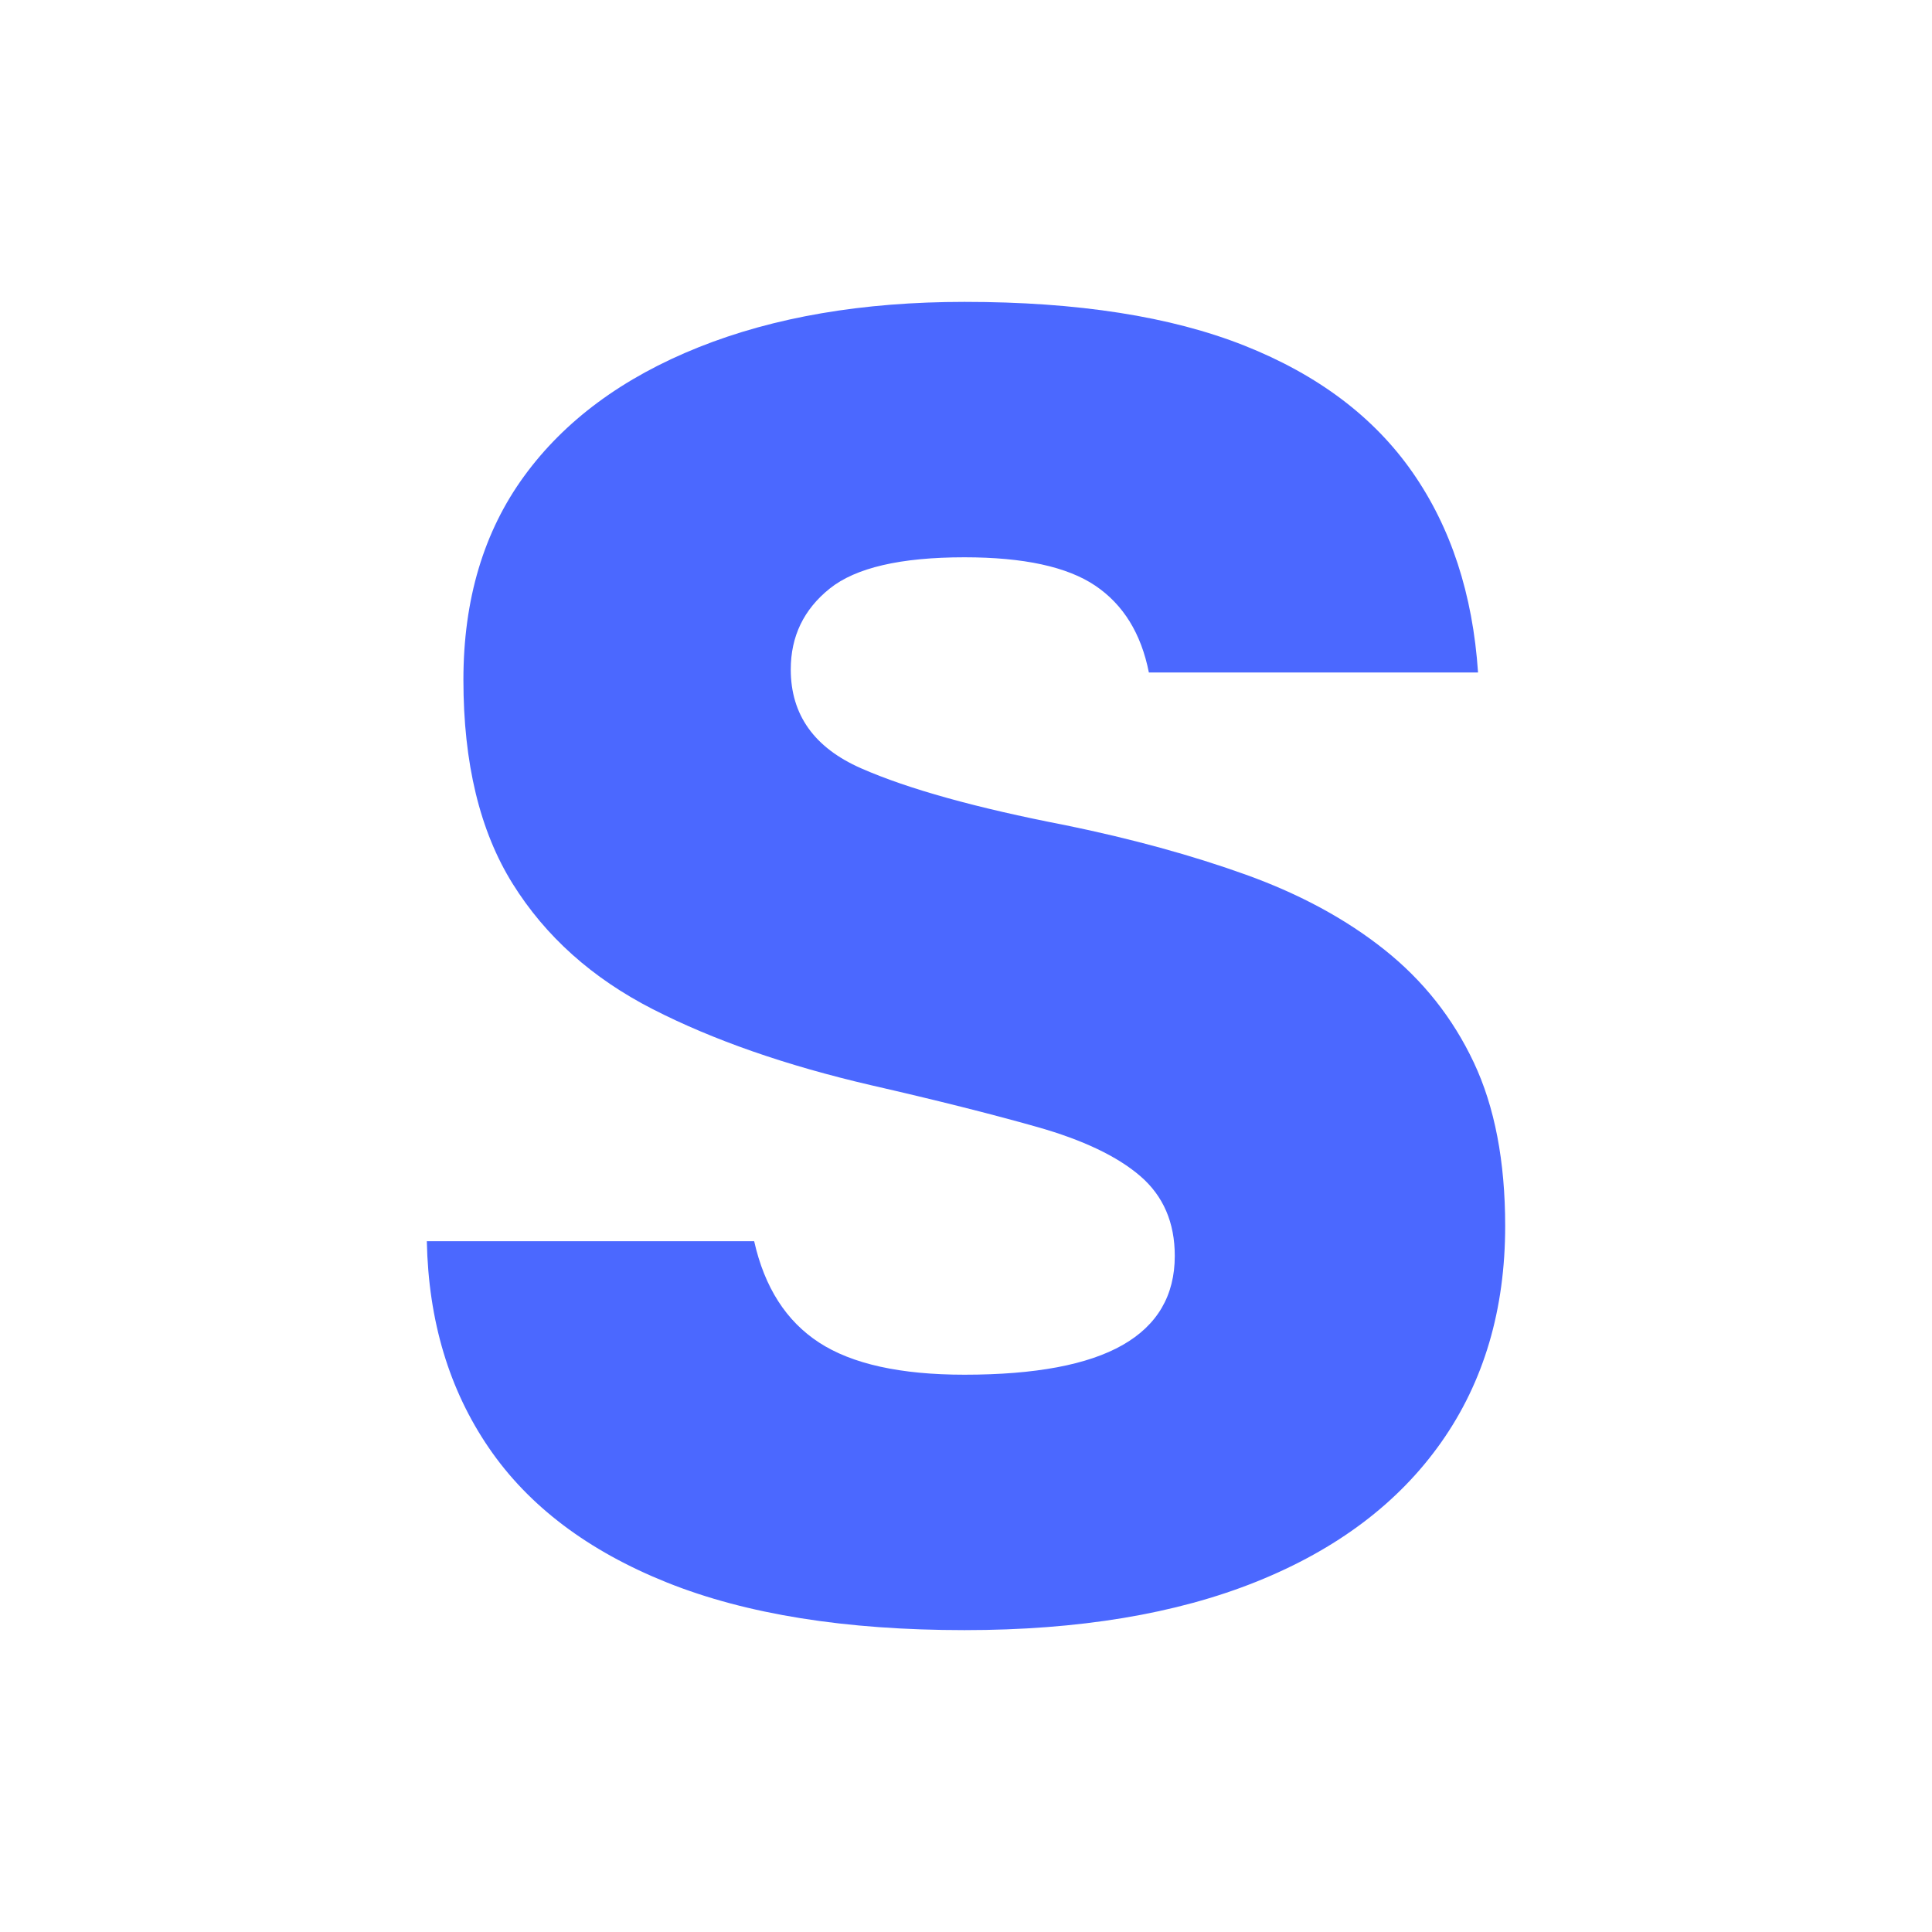
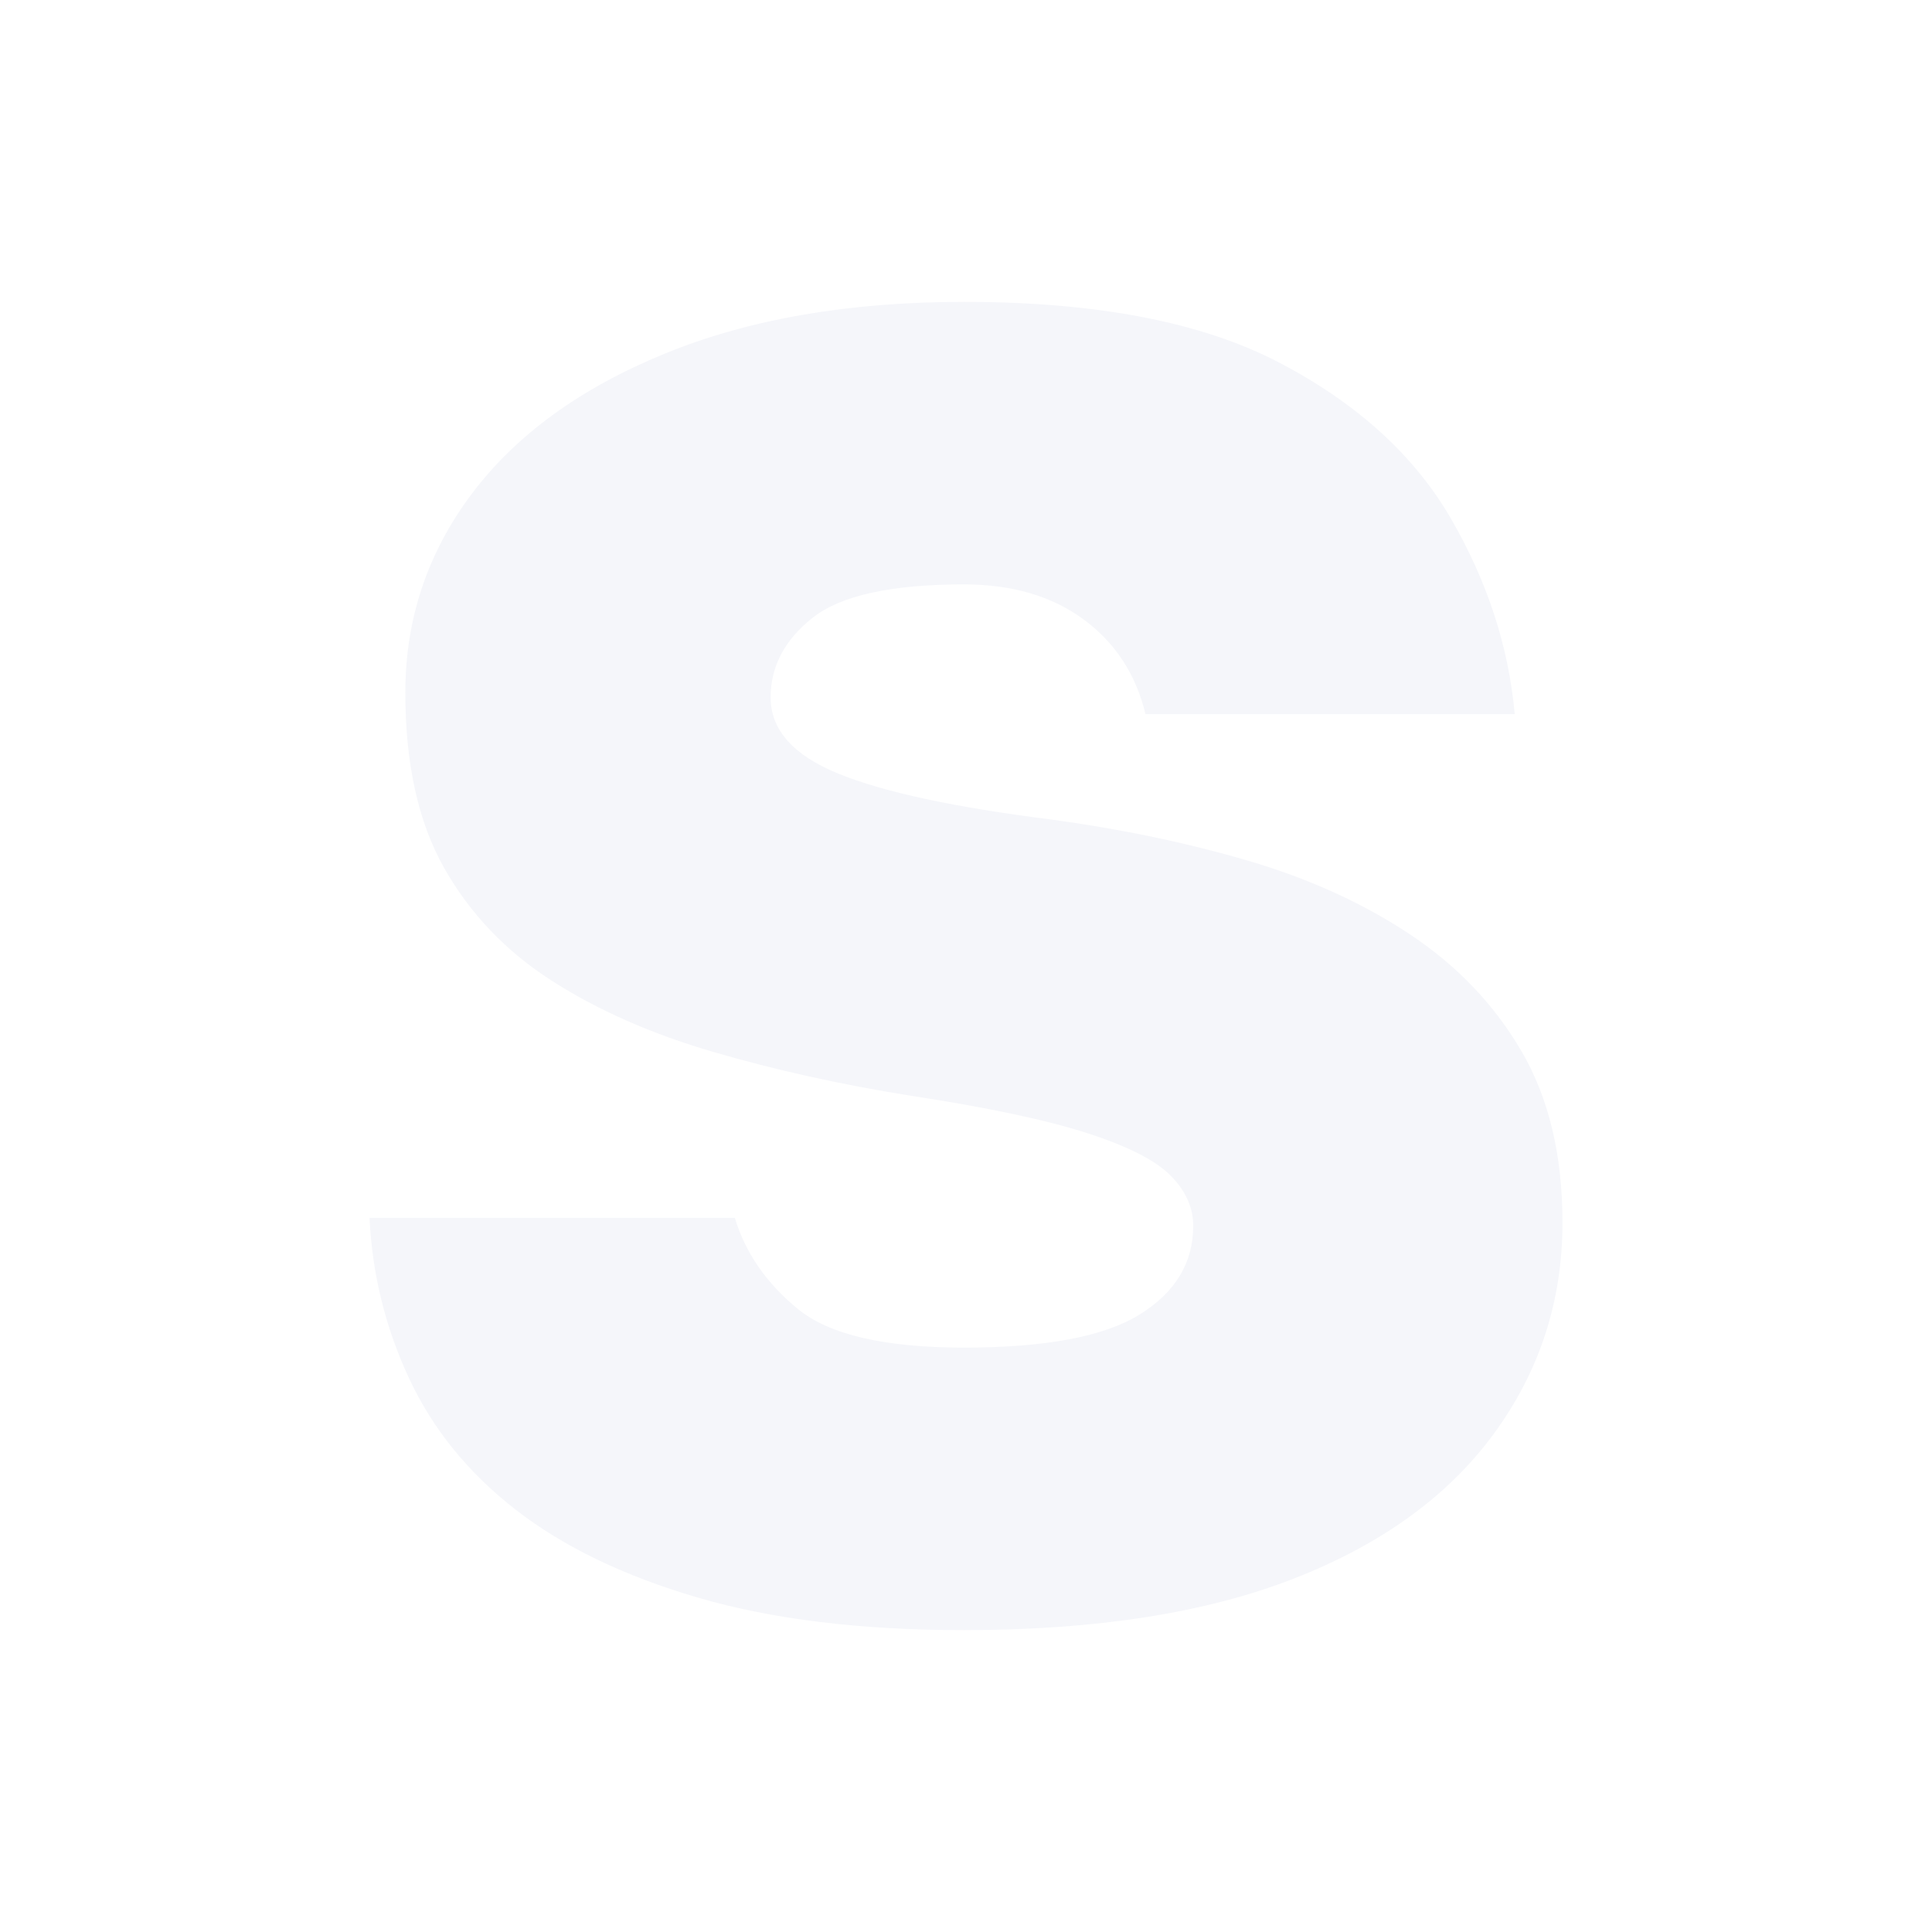
<svg xmlns="http://www.w3.org/2000/svg" viewBox="0 0 64 64" role="img" aria-label="Stepler">
-   <path d="M31.95 54Q26.033 54 22.1 52.425Q18.168 50.85 16.194 47.962Q14.22 45.075 14.139 41.117H24.983Q25.498 43.409 27.134 44.474Q28.769 45.539 31.95 45.539Q35.463 45.539 37.189 44.555Q38.916 43.57 38.916 41.602Q38.916 39.946 37.775 38.961Q36.634 37.977 34.352 37.331Q32.071 36.685 28.85 35.948Q24.63 34.968 21.621 33.429Q18.612 31.889 16.982 29.274Q15.351 26.659 15.351 22.52Q15.351 18.531 17.365 15.77Q19.379 13.009 23.14 11.504Q26.901 10.0 31.95 10.0Q37.573 10.0 41.223 11.449Q44.873 12.898 46.786 15.639Q48.7 18.38 48.962 22.277H38.058Q37.674 20.339 36.281 19.4Q34.888 18.461 31.95 18.461Q28.779 18.461 27.487 19.496Q26.195 20.531 26.195 22.176Q26.195 24.428 28.527 25.452Q30.859 26.477 35.292 27.335Q38.593 28.012 41.274 28.976Q43.954 29.94 45.867 31.465Q47.781 32.989 48.821 35.195Q49.861 37.401 49.861 40.612Q49.861 44.772 47.74 47.781Q45.62 50.789 41.622 52.395Q37.624 54 31.95 54Z" fill="#4B68FF" />
+   <path d="M31.934 54.0Q26.806 54.0 23.129 52.926Q19.451 51.851 17.085 50.013Q14.719 48.174 13.546 45.649Q12.373 43.125 12.241 40.344H24.342Q24.869 42.084 26.431 43.362Q27.993 44.641 31.934 44.641Q35.994 44.641 37.76 43.54Q39.527 42.44 39.527 40.608Q39.527 39.698 38.775 38.94Q38.024 38.182 35.994 37.53Q33.964 36.877 30.168 36.297Q26.701 35.744 23.63 34.847Q20.558 33.951 18.278 32.488Q15.998 31.025 14.712 28.751Q13.427 26.477 13.427 22.944Q13.427 19.293 15.622 16.367Q17.817 13.44 22.008 11.72Q26.2 10.0 31.934 10.0Q38.538 10.0 42.387 12.017Q46.236 14.034 48.055 17.164Q49.874 20.295 50.177 23.656H37.945Q37.47 21.679 35.895 20.519Q34.32 19.359 31.934 19.359Q28.322 19.359 26.925 20.46Q25.528 21.56 25.528 23.103Q25.528 24.711 27.769 25.627Q30.01 26.543 34.834 27.149Q38.314 27.624 41.346 28.513Q44.378 29.403 46.717 30.959Q49.057 32.514 50.408 34.834Q51.759 37.154 51.759 40.502Q51.759 44.391 49.485 47.495Q47.212 50.599 42.842 52.3Q38.472 54.0 31.934 54.0Z" fill="#F5F6FA" />
</svg>
